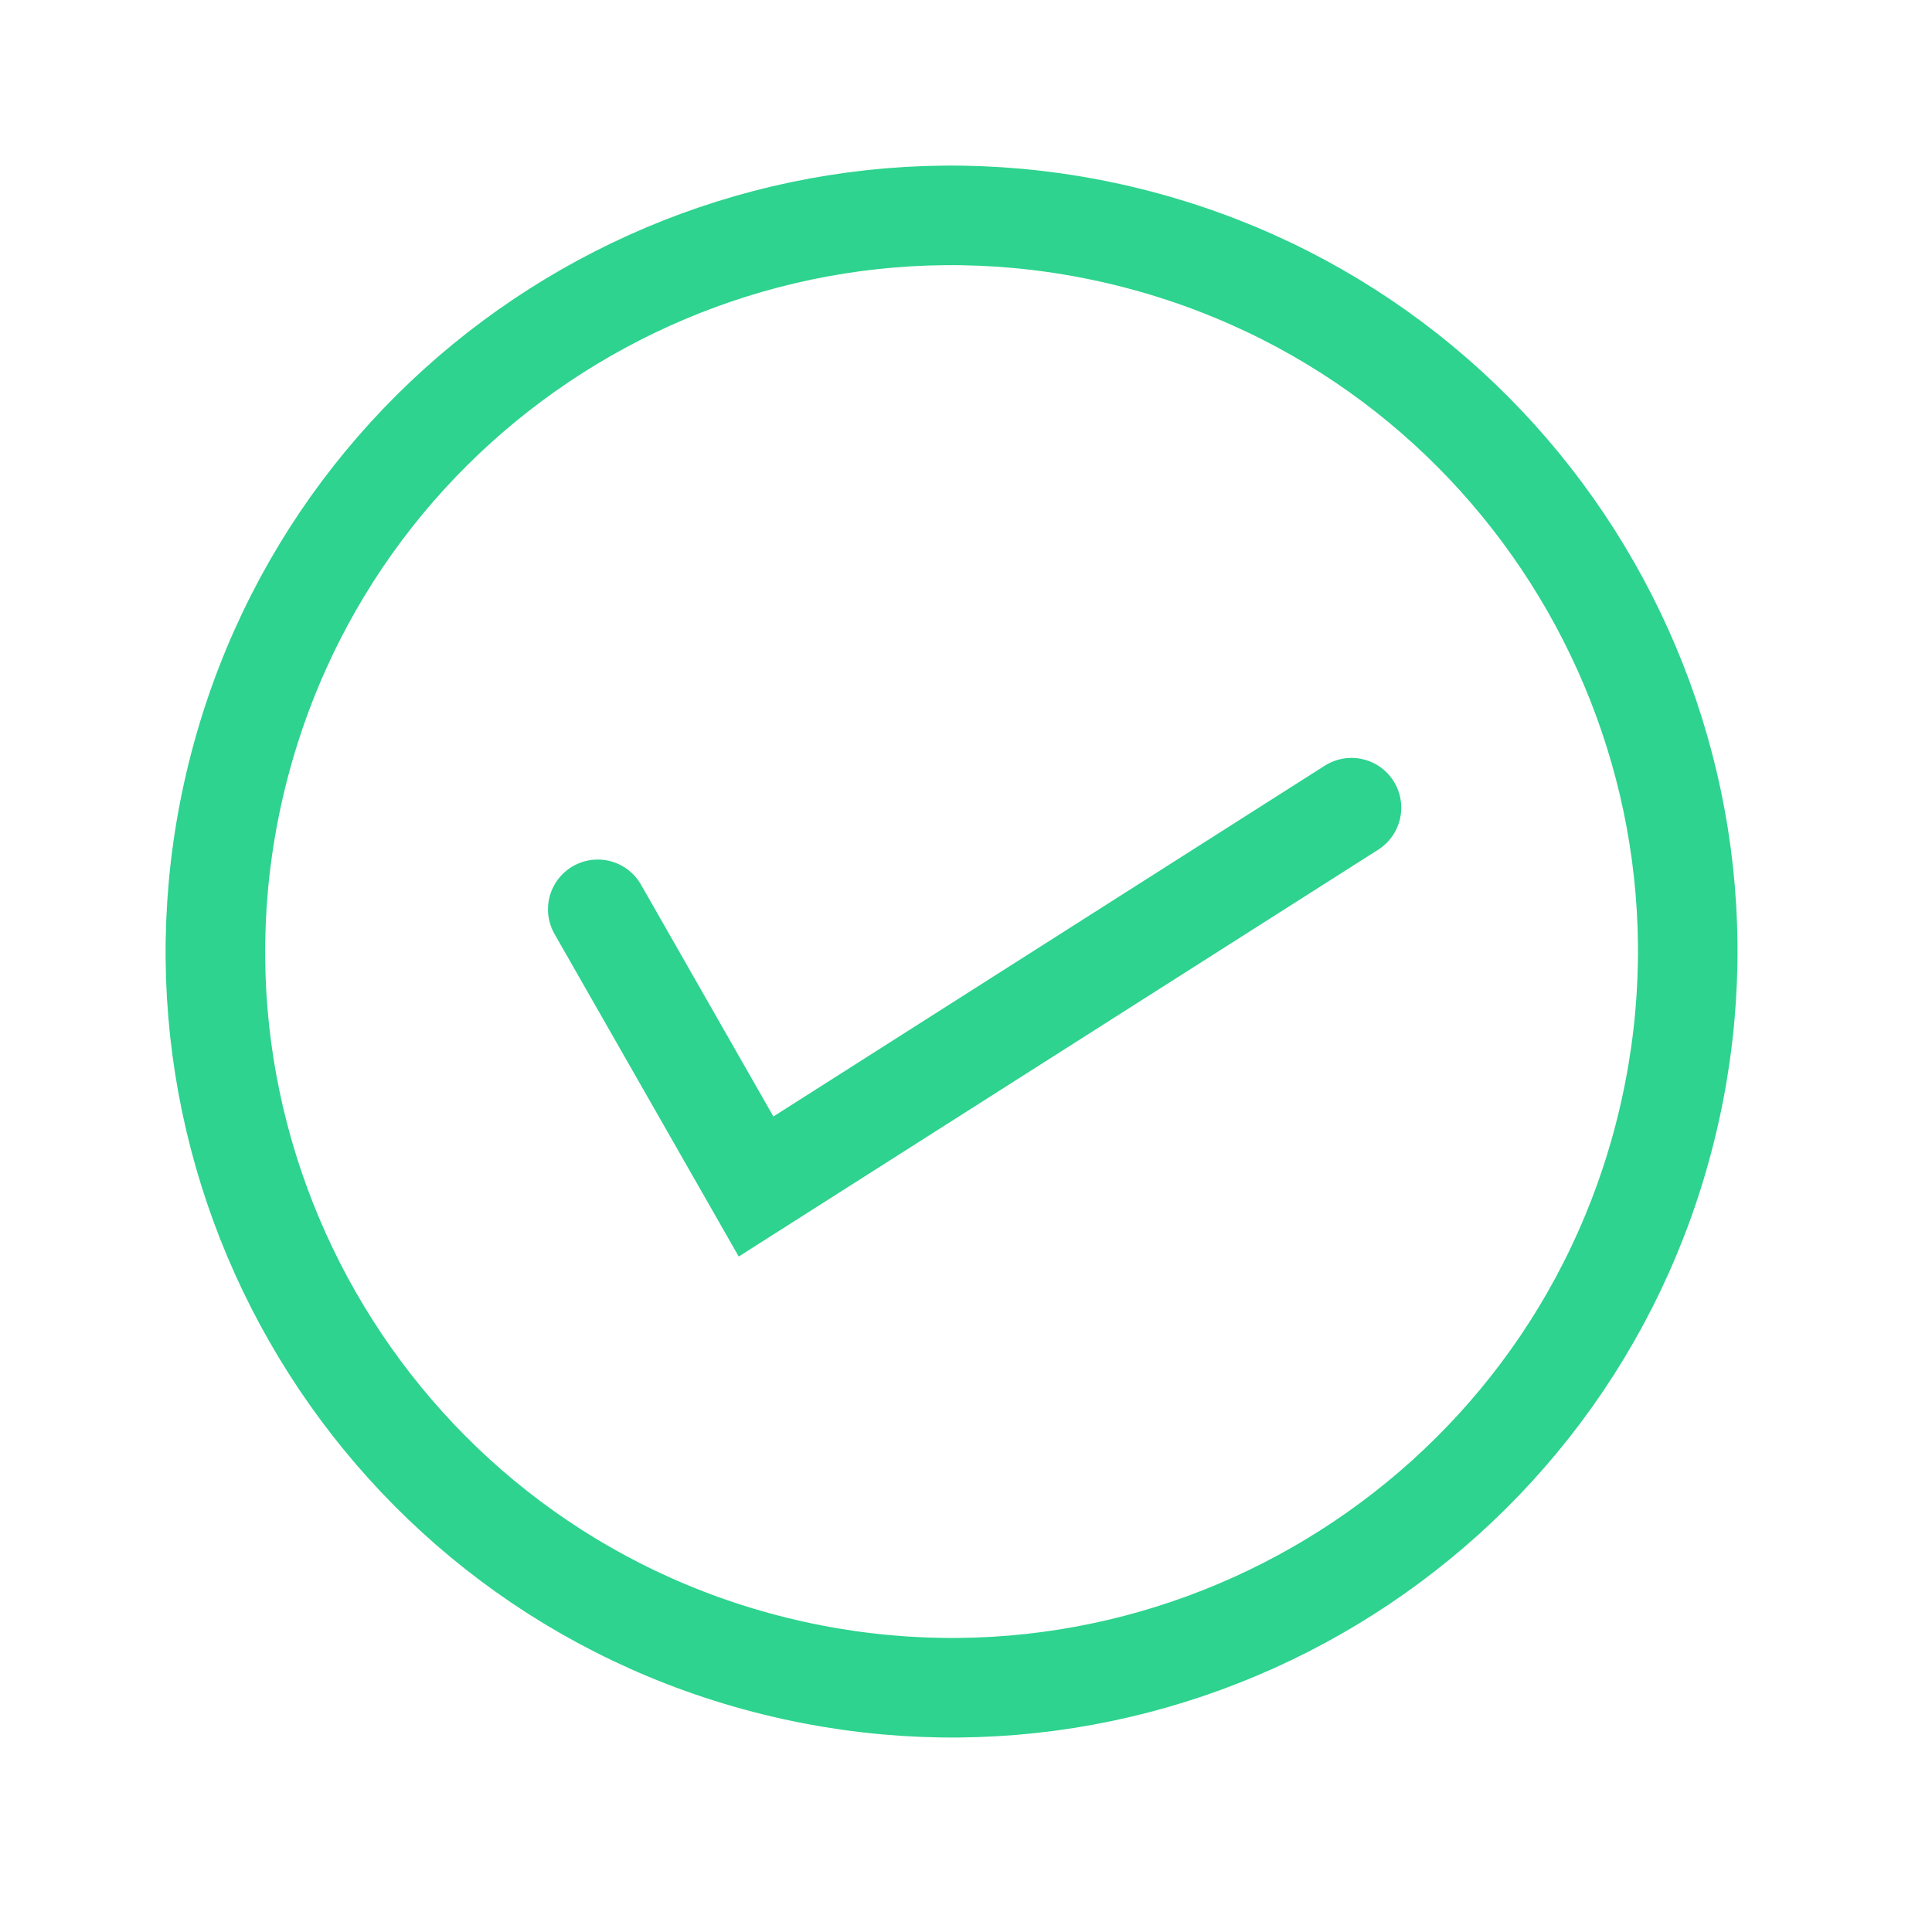
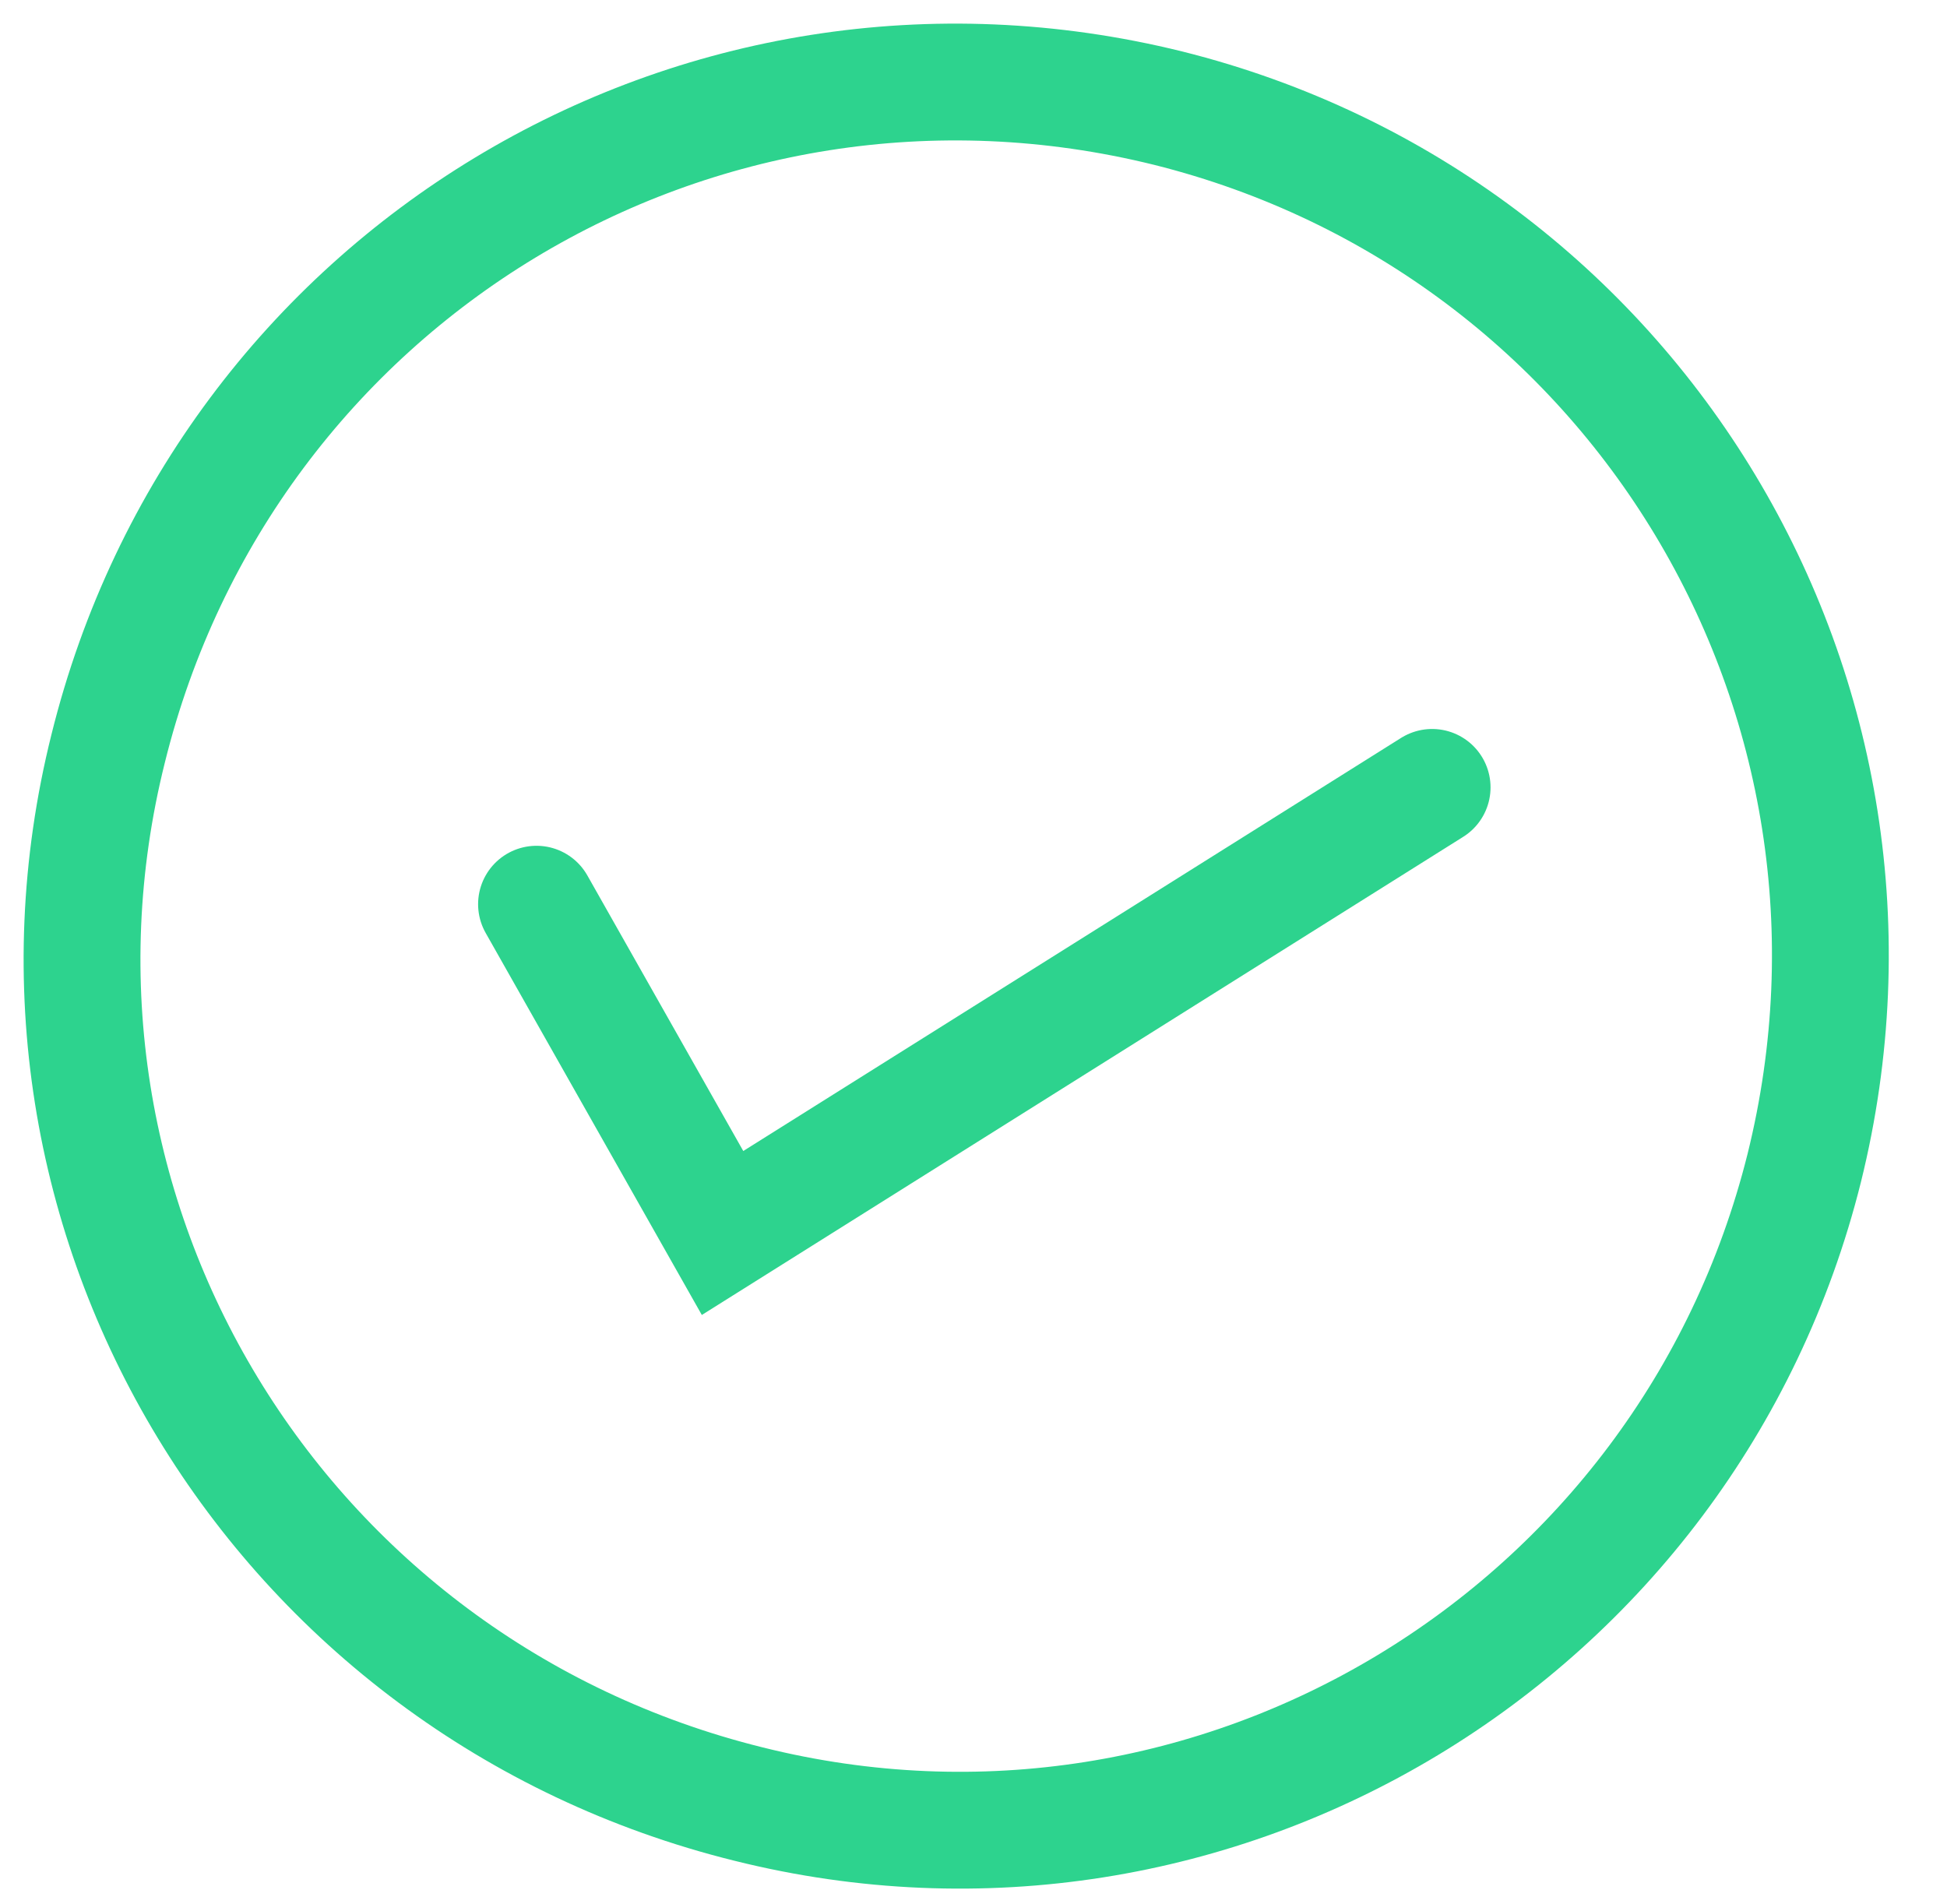
- <svg xmlns="http://www.w3.org/2000/svg" width="53" height="53" viewBox="0 0 53 53" fill="none">
-   <circle cx="26.104" cy="26.104" r="20.191" transform="rotate(13.9016 26.1044 26.1044)" stroke="#2DD38E" stroke-width="2.731" />
-   <path d="M16.398 24.945L20.741 32.549L37.075 22.157" stroke="#2DD38E" stroke-width="2.731" stroke-linecap="round" />
+ <svg xmlns="http://www.w3.org/2000/svg" version="1.2" viewBox="0 0 45 44" width="45" height="44">
+   <style>.a{fill:none;stroke:#2dd38e;stroke-width:2.7}.b{fill:none;stroke:#2dd38e;stroke-linecap:round;stroke-width:2.7}</style>
+   <path fill-rule="evenodd" class="a" d="m17.3 41.7c-10.9-2.7-17.5-13.6-14.8-24.4 2.7-10.9 13.6-17.5 24.5-14.8 10.8 2.7 17.4 13.6 14.7 24.5-2.7 10.8-13.6 17.4-24.4 14.7z" />
+   <path fill-rule="evenodd" class="b" d="m12.4 20.9l4.3 7.6 16.4-10.3" />
</svg>
